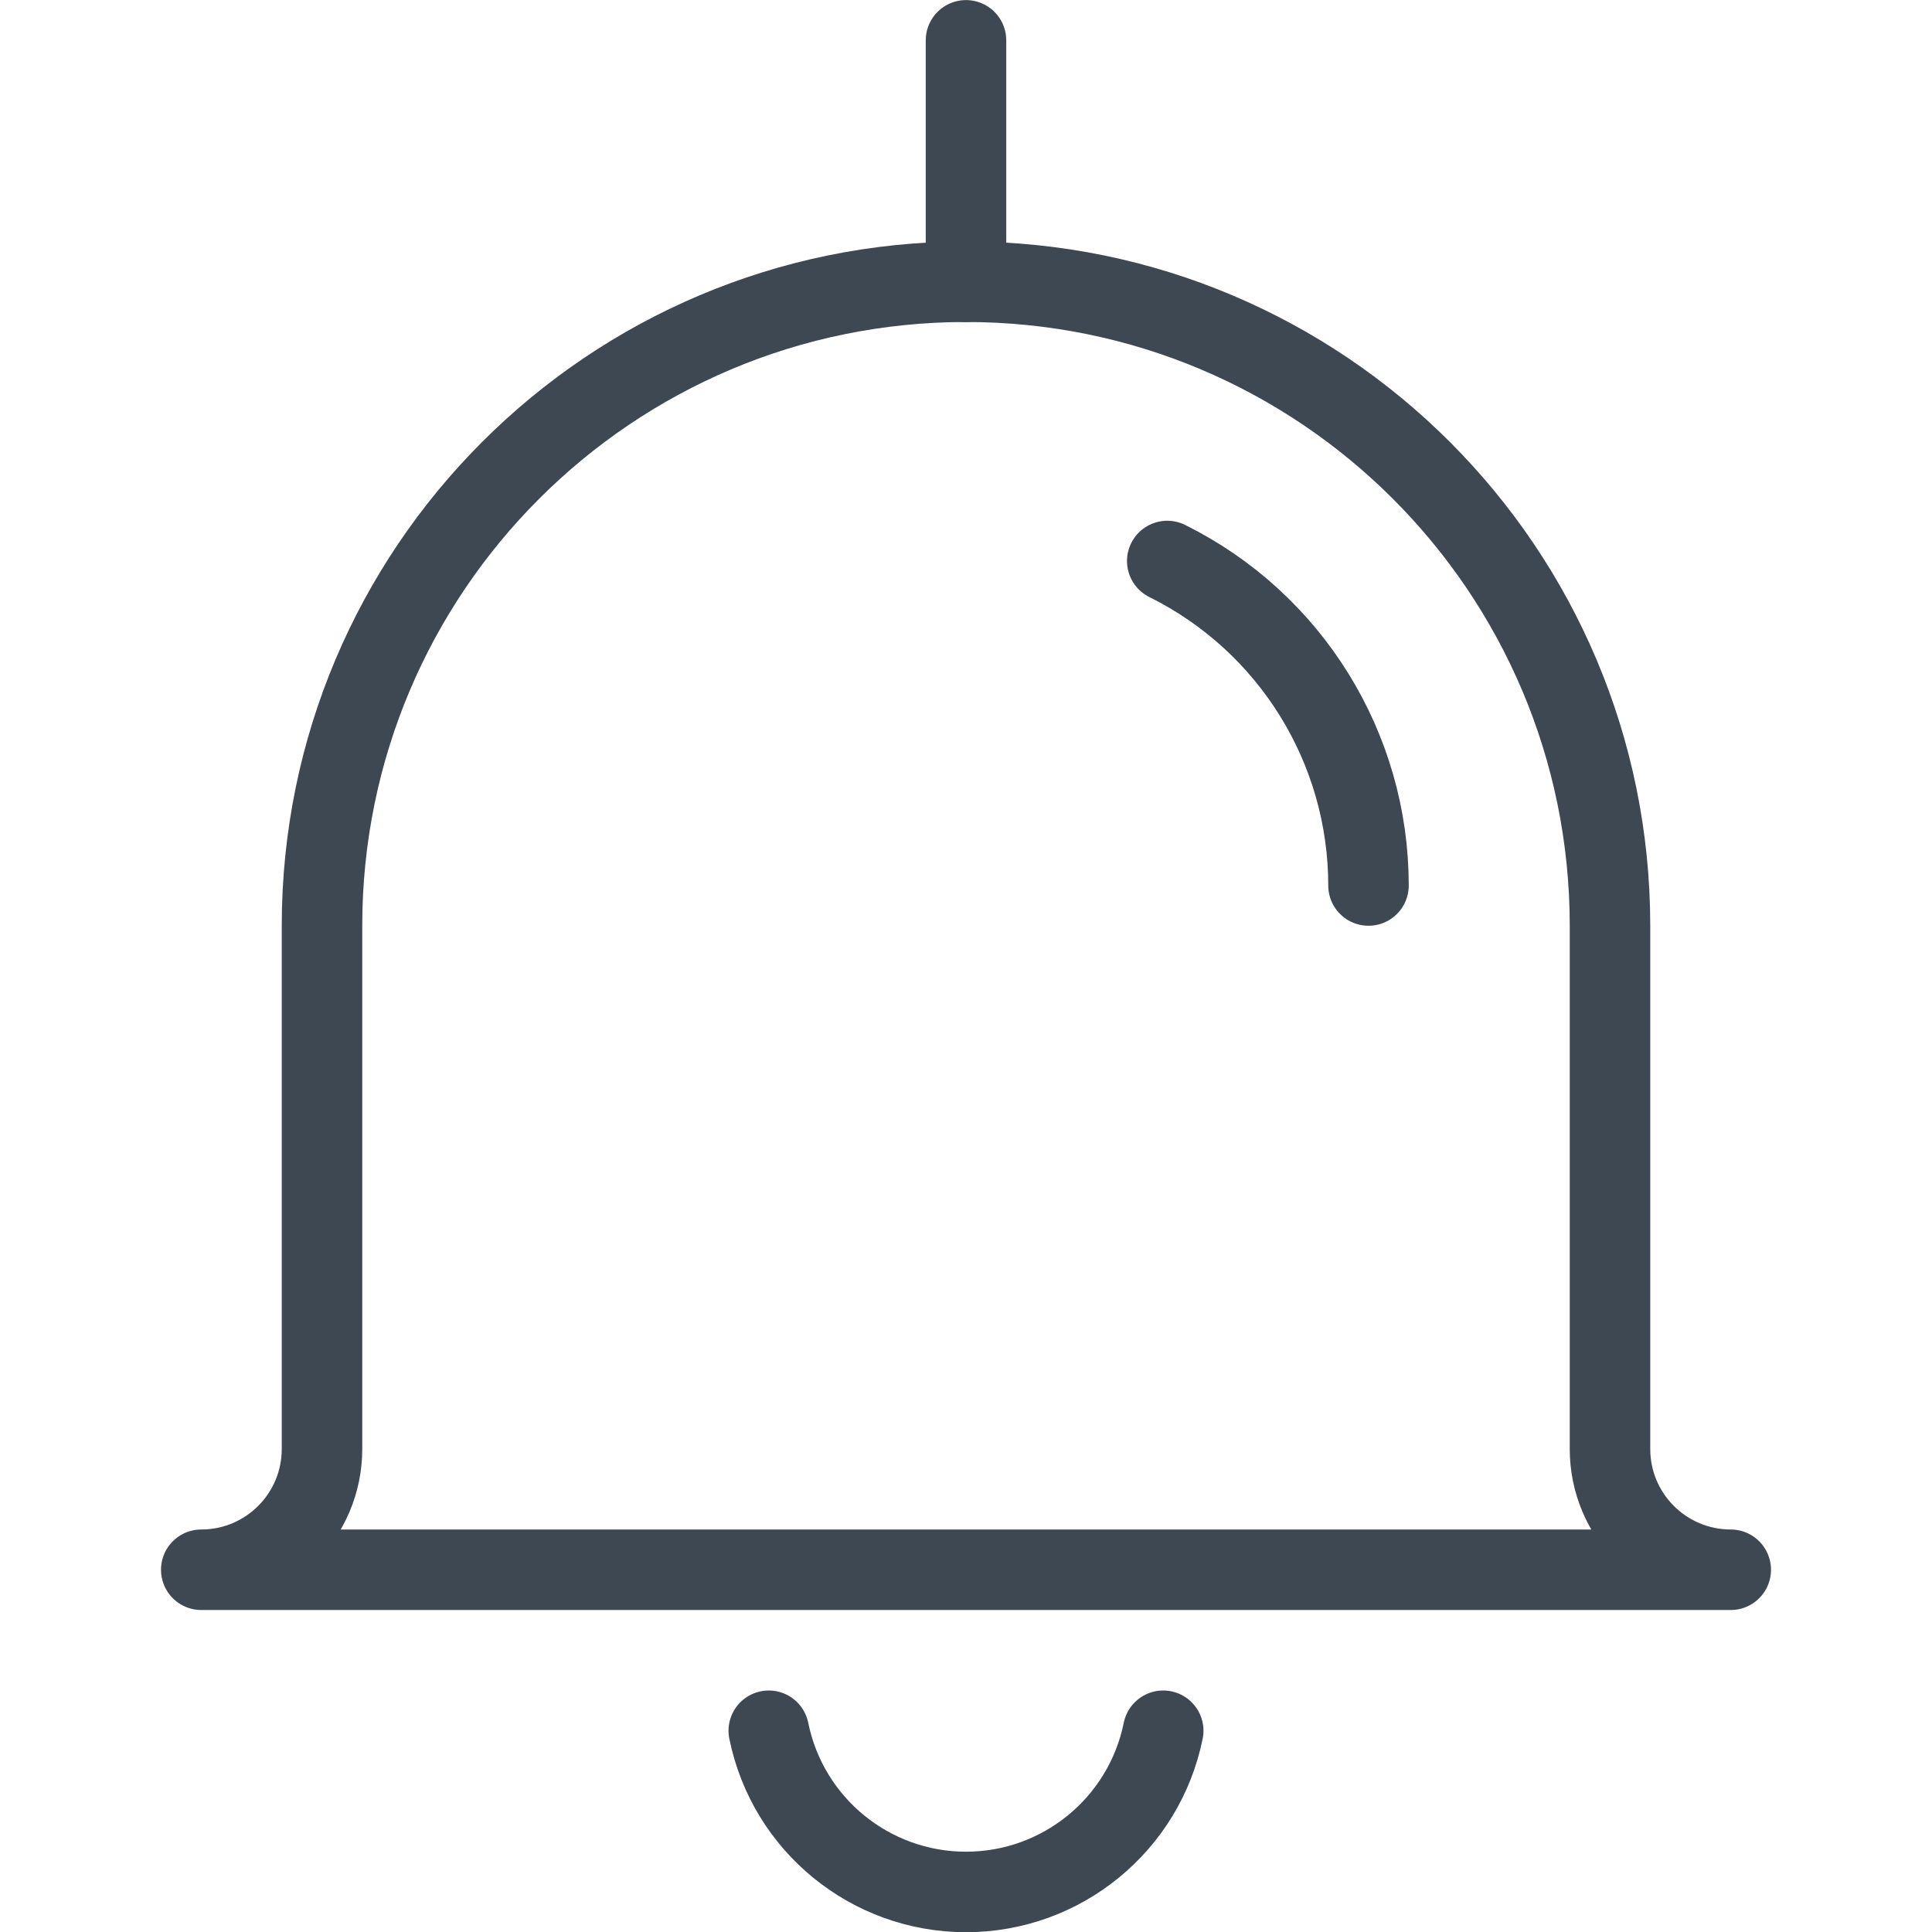
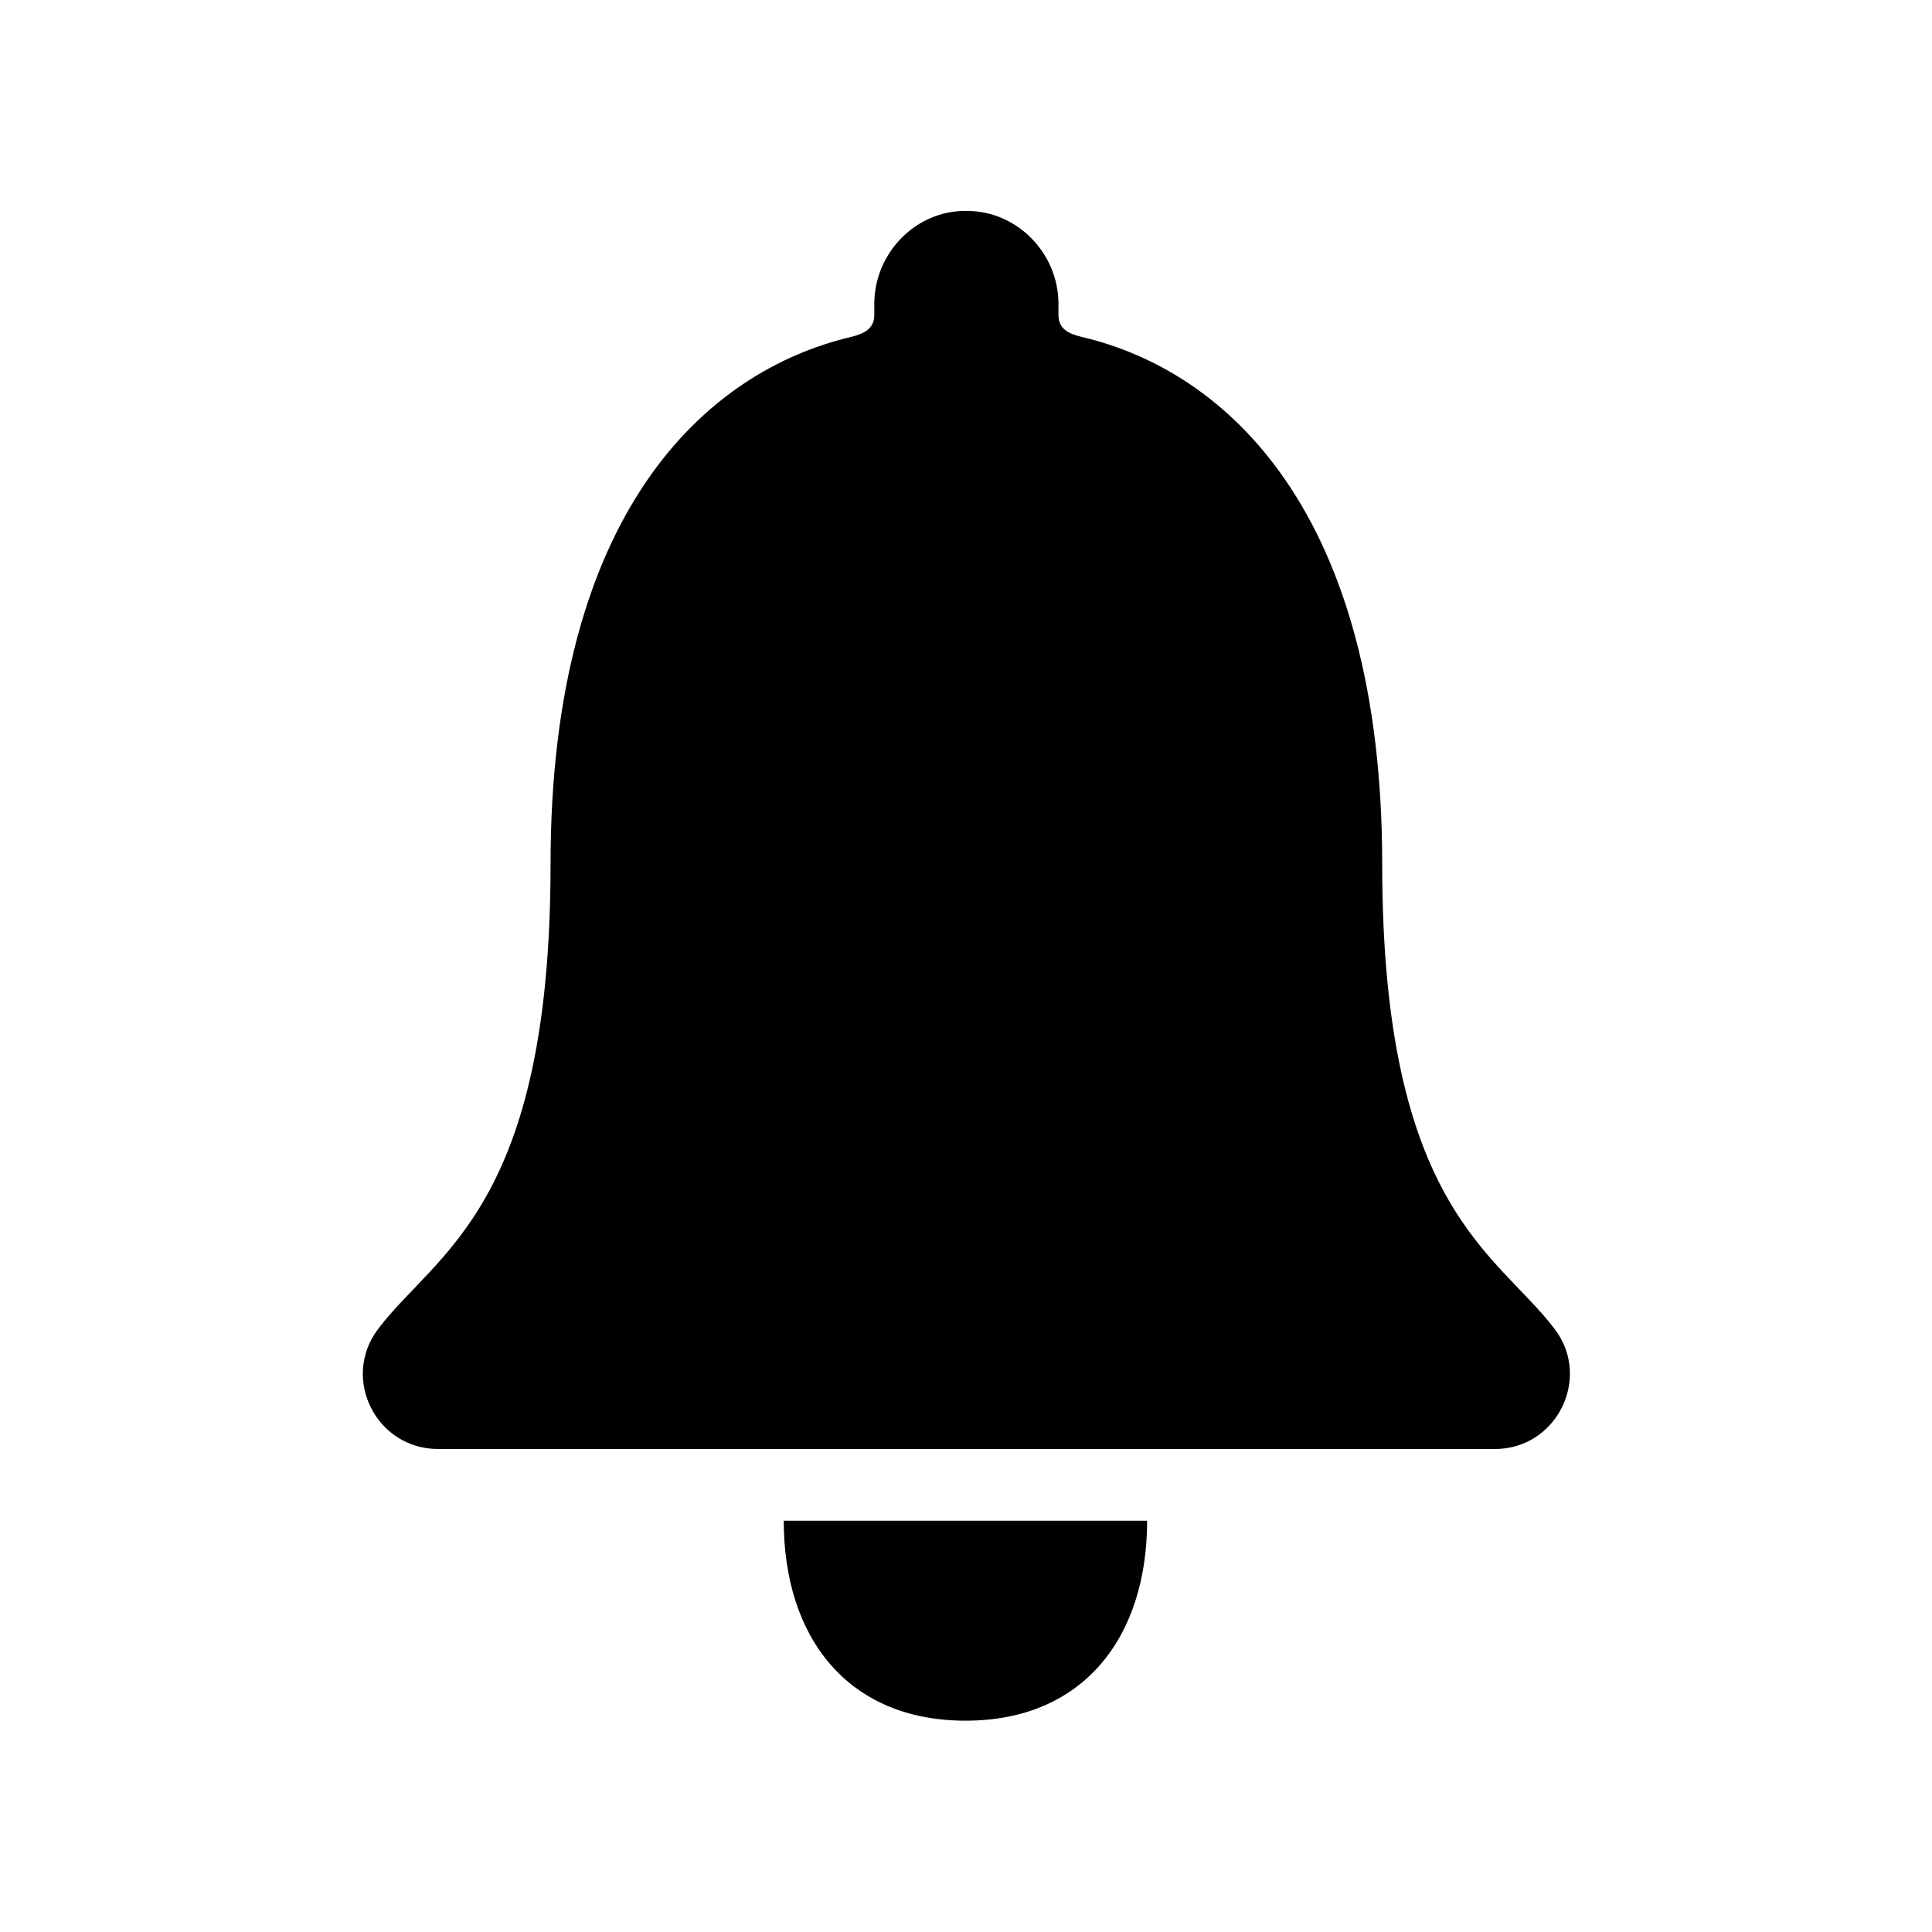
- <svg xmlns="http://www.w3.org/2000/svg" viewBox="0 0 24 24" stroke="#3d4852">
-   <defs>
-     <style>.a{fill:none;stroke-linecap:round;stroke-linejoin:round;}</style>
-   </defs>
-   <path class="a" d="M4,11.5a8,8,0,0,1,16,0V18a1.5,1.5,0,0,0,1.5,1.5H2.5A1.5,1.5,0,0,0,4,18Z" />
-   <line class="a" x1="12" y1="0.501" x2="12" y2="3.501" />
-   <path class="a" d="M14.45,21.5a2.5,2.5,0,0,1-4.9,0" />
-   <path class="a" d="M14.5,6.969A4.5,4.5,0,0,1,17,11" />
+ <svg xmlns="http://www.w3.org/2000/svg" viewBox="0 0 512 512">
+   <path d="M255.9 456c31.1 0 48.1-22 48.1-53h-96.3c0 31 17 53 48.2 53zM412 352.2c-15.4-20.3-45.7-32.2-45.7-123.1 0-93.3-41.2-130.8-79.6-139.8-3.6-.9-6.2-2.1-6.2-5.9v-2.9c0-13.4-11-24.7-24.4-24.6-13.4-.2-24.4 11.2-24.4 24.6v2.9c0 3.7-2.6 5-6.2 5.9-38.5 9.1-79.6 46.5-79.6 139.8 0 90.9-30.3 102.7-45.7 123.1-9.9 13.1-.5 31.8 15.9 31.8h280.1c16.3 0 25.7-18.8 15.8-31.8z" />
</svg>
